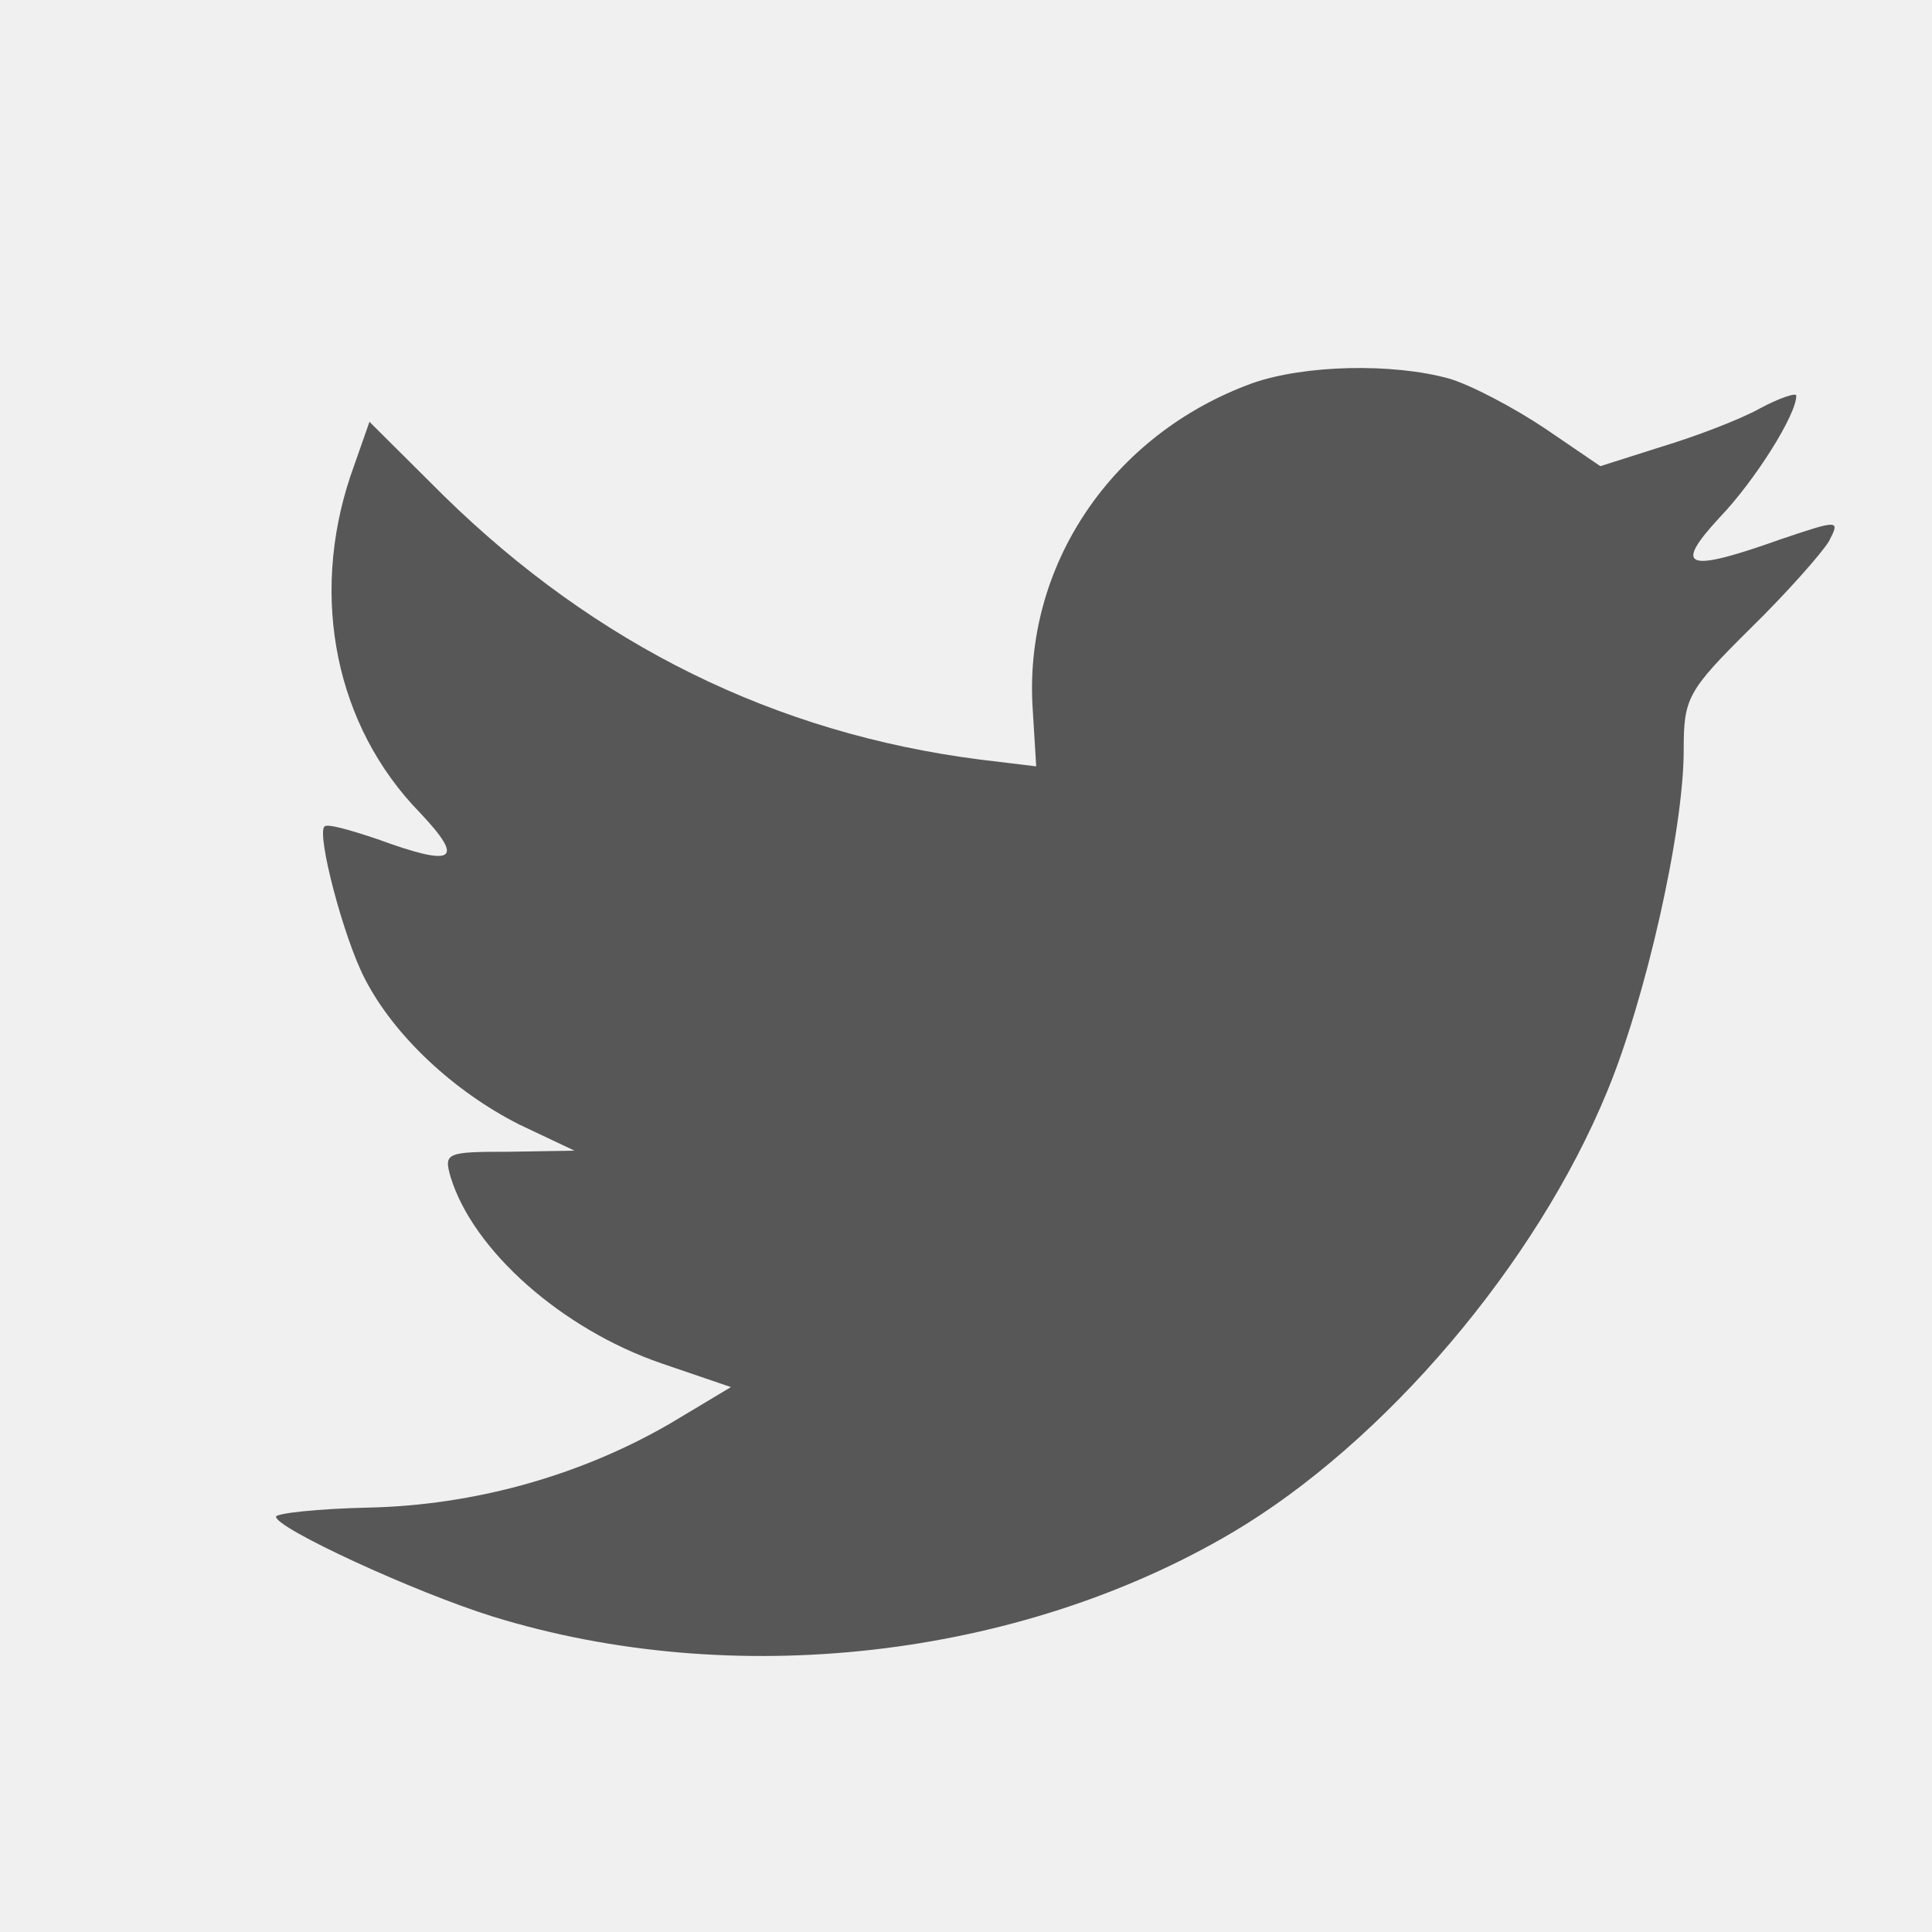
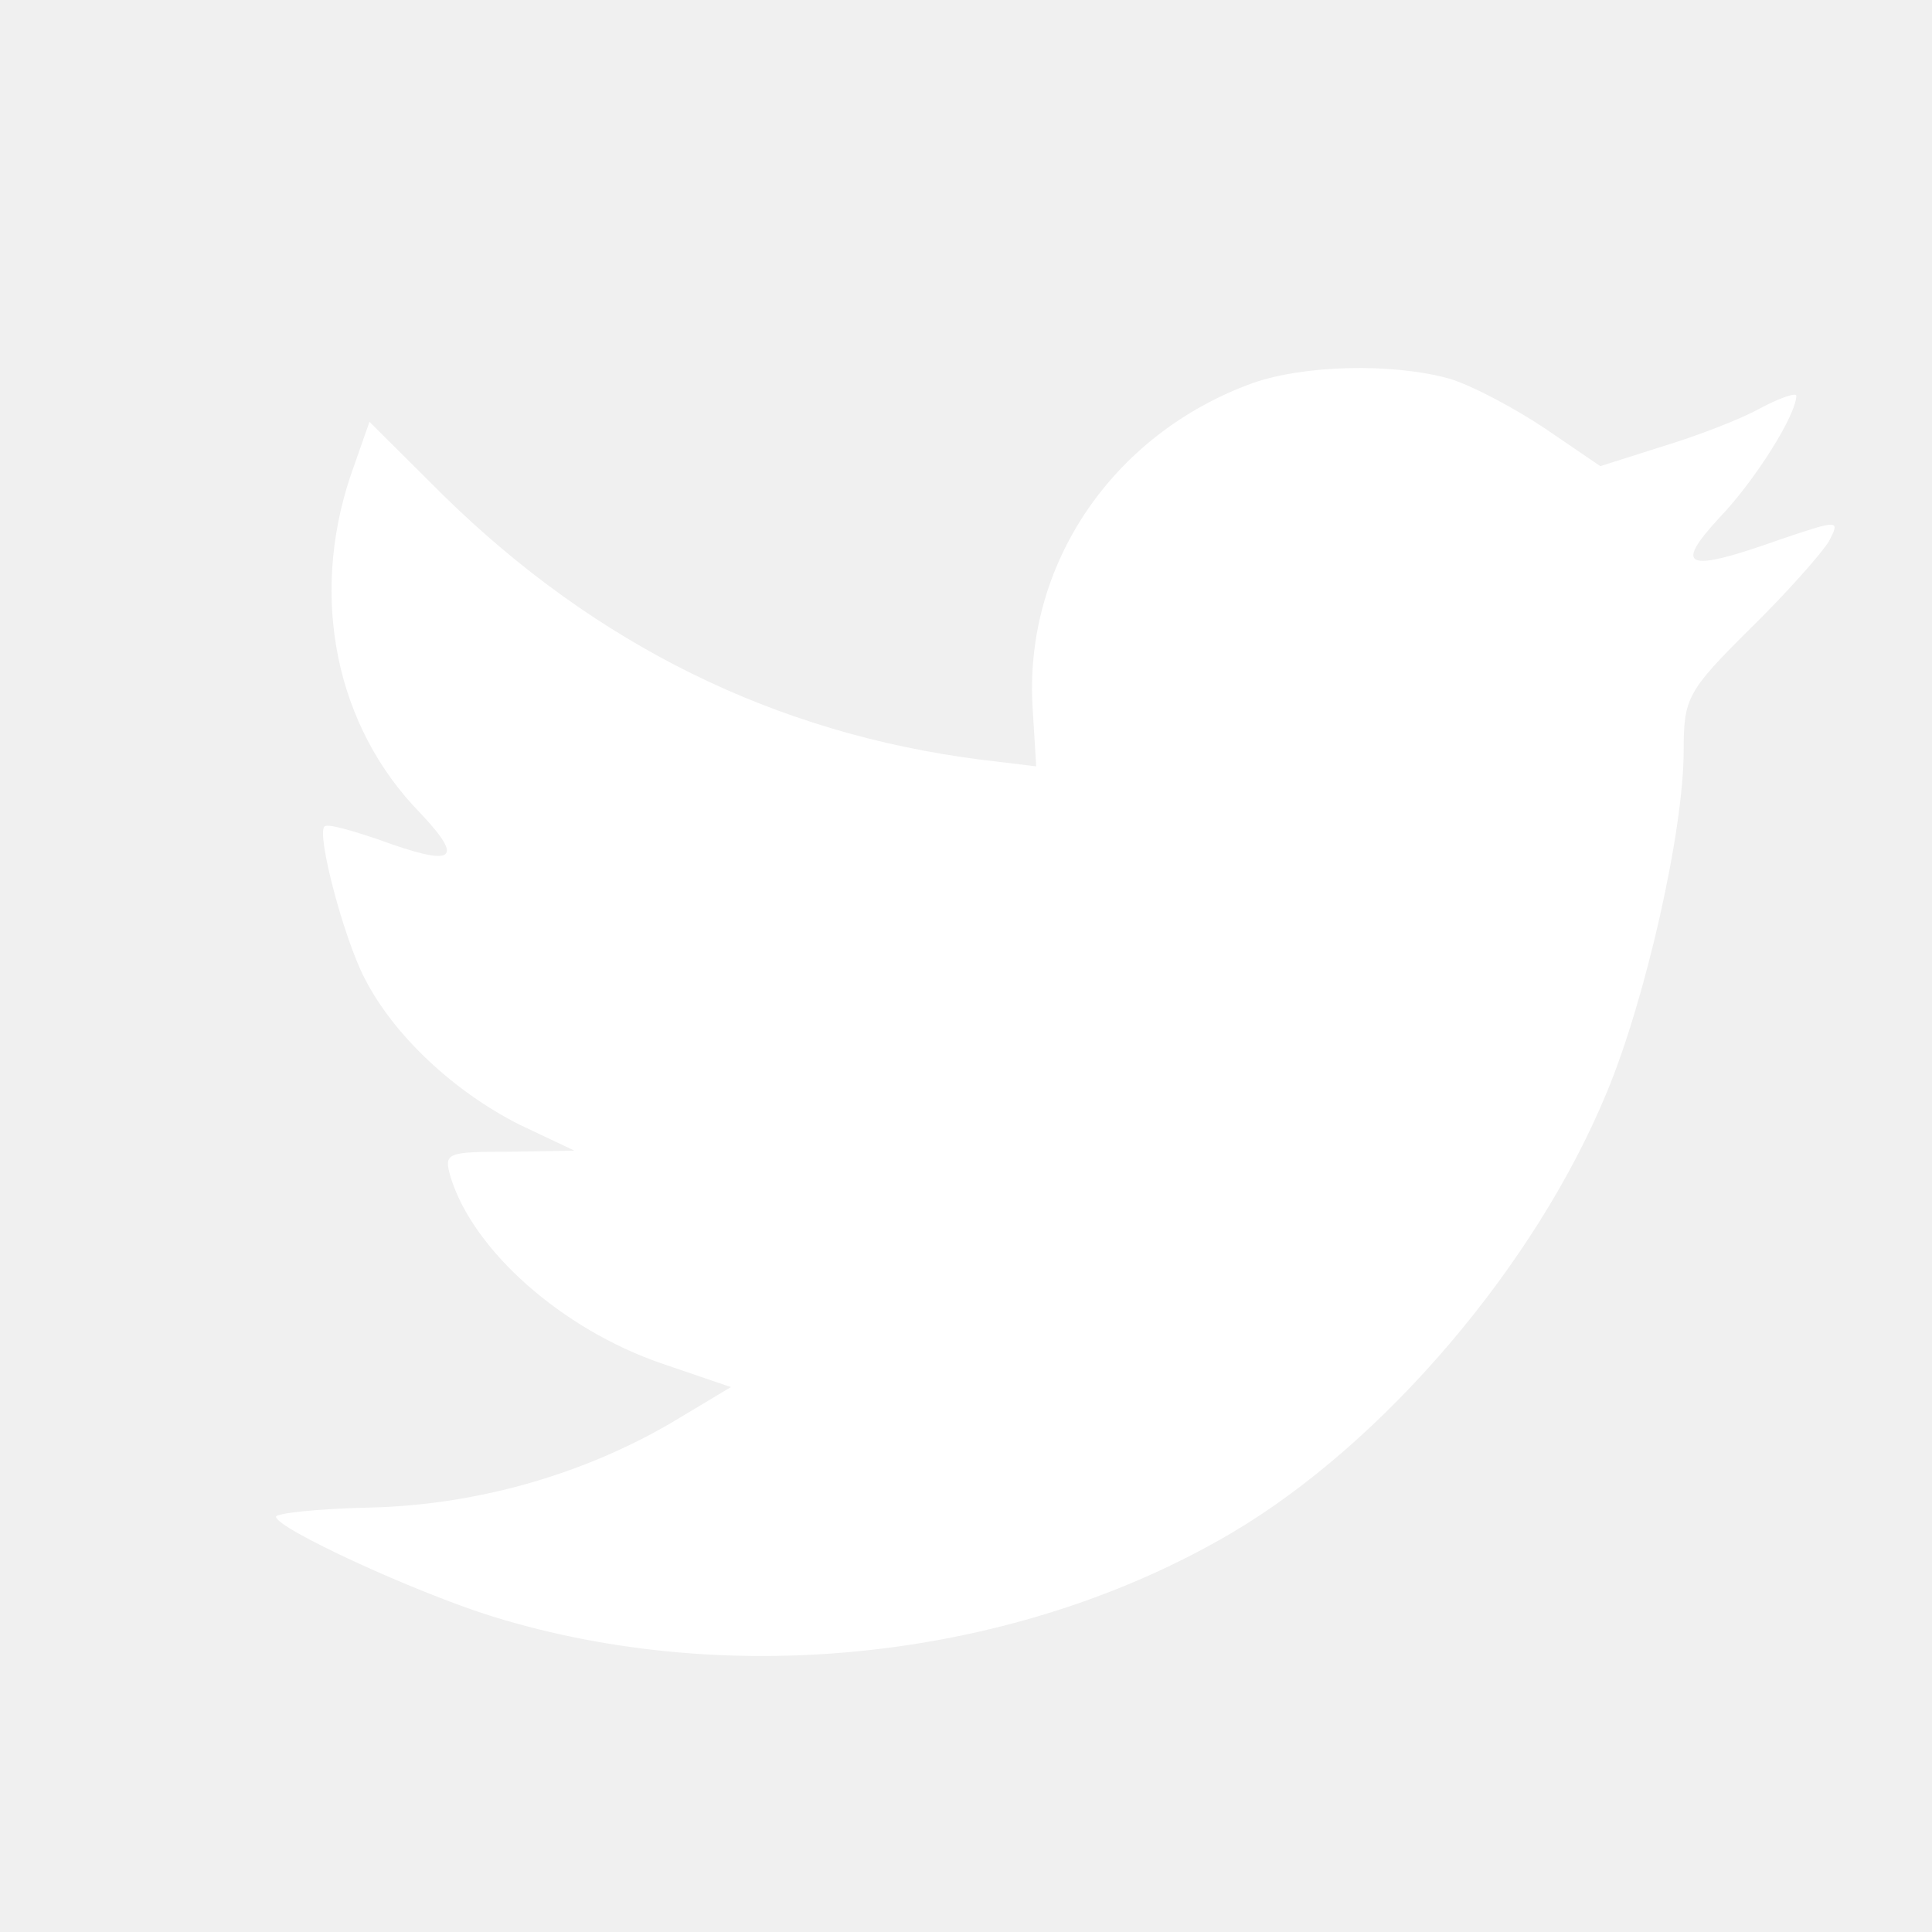
<svg xmlns="http://www.w3.org/2000/svg" width="21" height="21" viewBox="0 0 21 21" fill="none">
-   <path d="M11.226 7.724L11.263 8.33L10.651 8.256C8.423 7.971 6.476 7.007 4.824 5.389L4.016 4.585L3.808 5.178C3.367 6.501 3.649 7.897 4.567 8.836C5.056 9.355 4.946 9.43 4.102 9.121C3.808 9.022 3.551 8.948 3.526 8.985C3.441 9.071 3.734 10.196 3.967 10.641C4.285 11.259 4.934 11.864 5.644 12.223L6.244 12.507L5.534 12.519C4.848 12.519 4.824 12.531 4.897 12.791C5.142 13.594 6.109 14.447 7.186 14.818L7.945 15.077L7.284 15.473C6.305 16.041 5.154 16.362 4.004 16.387C3.453 16.399 3 16.449 3 16.486C3 16.61 4.493 17.302 5.362 17.573C7.97 18.377 11.067 18.031 13.393 16.659C15.045 15.683 16.698 13.742 17.469 11.864C17.885 10.863 18.301 9.034 18.301 8.157C18.301 7.588 18.338 7.514 19.023 6.834C19.427 6.439 19.807 6.006 19.88 5.883C20.003 5.648 19.99 5.648 19.366 5.858C18.326 6.229 18.179 6.179 18.693 5.623C19.072 5.228 19.525 4.511 19.525 4.301C19.525 4.264 19.342 4.326 19.134 4.437C18.913 4.561 18.424 4.746 18.056 4.857L17.395 5.067L16.796 4.659C16.465 4.437 16 4.19 15.755 4.116C15.131 3.943 14.176 3.967 13.613 4.165C12.083 4.721 11.116 6.155 11.226 7.724Z" fill="#575757" />
+   <path d="M11.226 7.724L11.263 8.33L10.651 8.256C8.423 7.971 6.476 7.007 4.824 5.389L4.016 4.585L3.808 5.178C3.367 6.501 3.649 7.897 4.567 8.836C5.056 9.355 4.946 9.43 4.102 9.121C3.808 9.022 3.551 8.948 3.526 8.985C3.441 9.071 3.734 10.196 3.967 10.641C4.285 11.259 4.934 11.864 5.644 12.223L6.244 12.507L5.534 12.519C4.848 12.519 4.824 12.531 4.897 12.791C5.142 13.594 6.109 14.447 7.186 14.818L7.945 15.077L7.284 15.473C6.305 16.041 5.154 16.362 4.004 16.387C3.453 16.399 3 16.449 3 16.486C3 16.61 4.493 17.302 5.362 17.573C7.97 18.377 11.067 18.031 13.393 16.659C15.045 15.683 16.698 13.742 17.469 11.864C17.885 10.863 18.301 9.034 18.301 8.157C18.301 7.588 18.338 7.514 19.023 6.834C19.427 6.439 19.807 6.006 19.88 5.883C20.003 5.648 19.99 5.648 19.366 5.858C18.326 6.229 18.179 6.179 18.693 5.623C19.072 5.228 19.525 4.511 19.525 4.301C19.525 4.264 19.342 4.326 19.134 4.437C18.913 4.561 18.424 4.746 18.056 4.857L17.395 5.067L16.796 4.659C16.465 4.437 16 4.19 15.755 4.116C15.131 3.943 14.176 3.967 13.613 4.165C12.083 4.721 11.116 6.155 11.226 7.724Z" fill="#ffffff" />
</svg>
